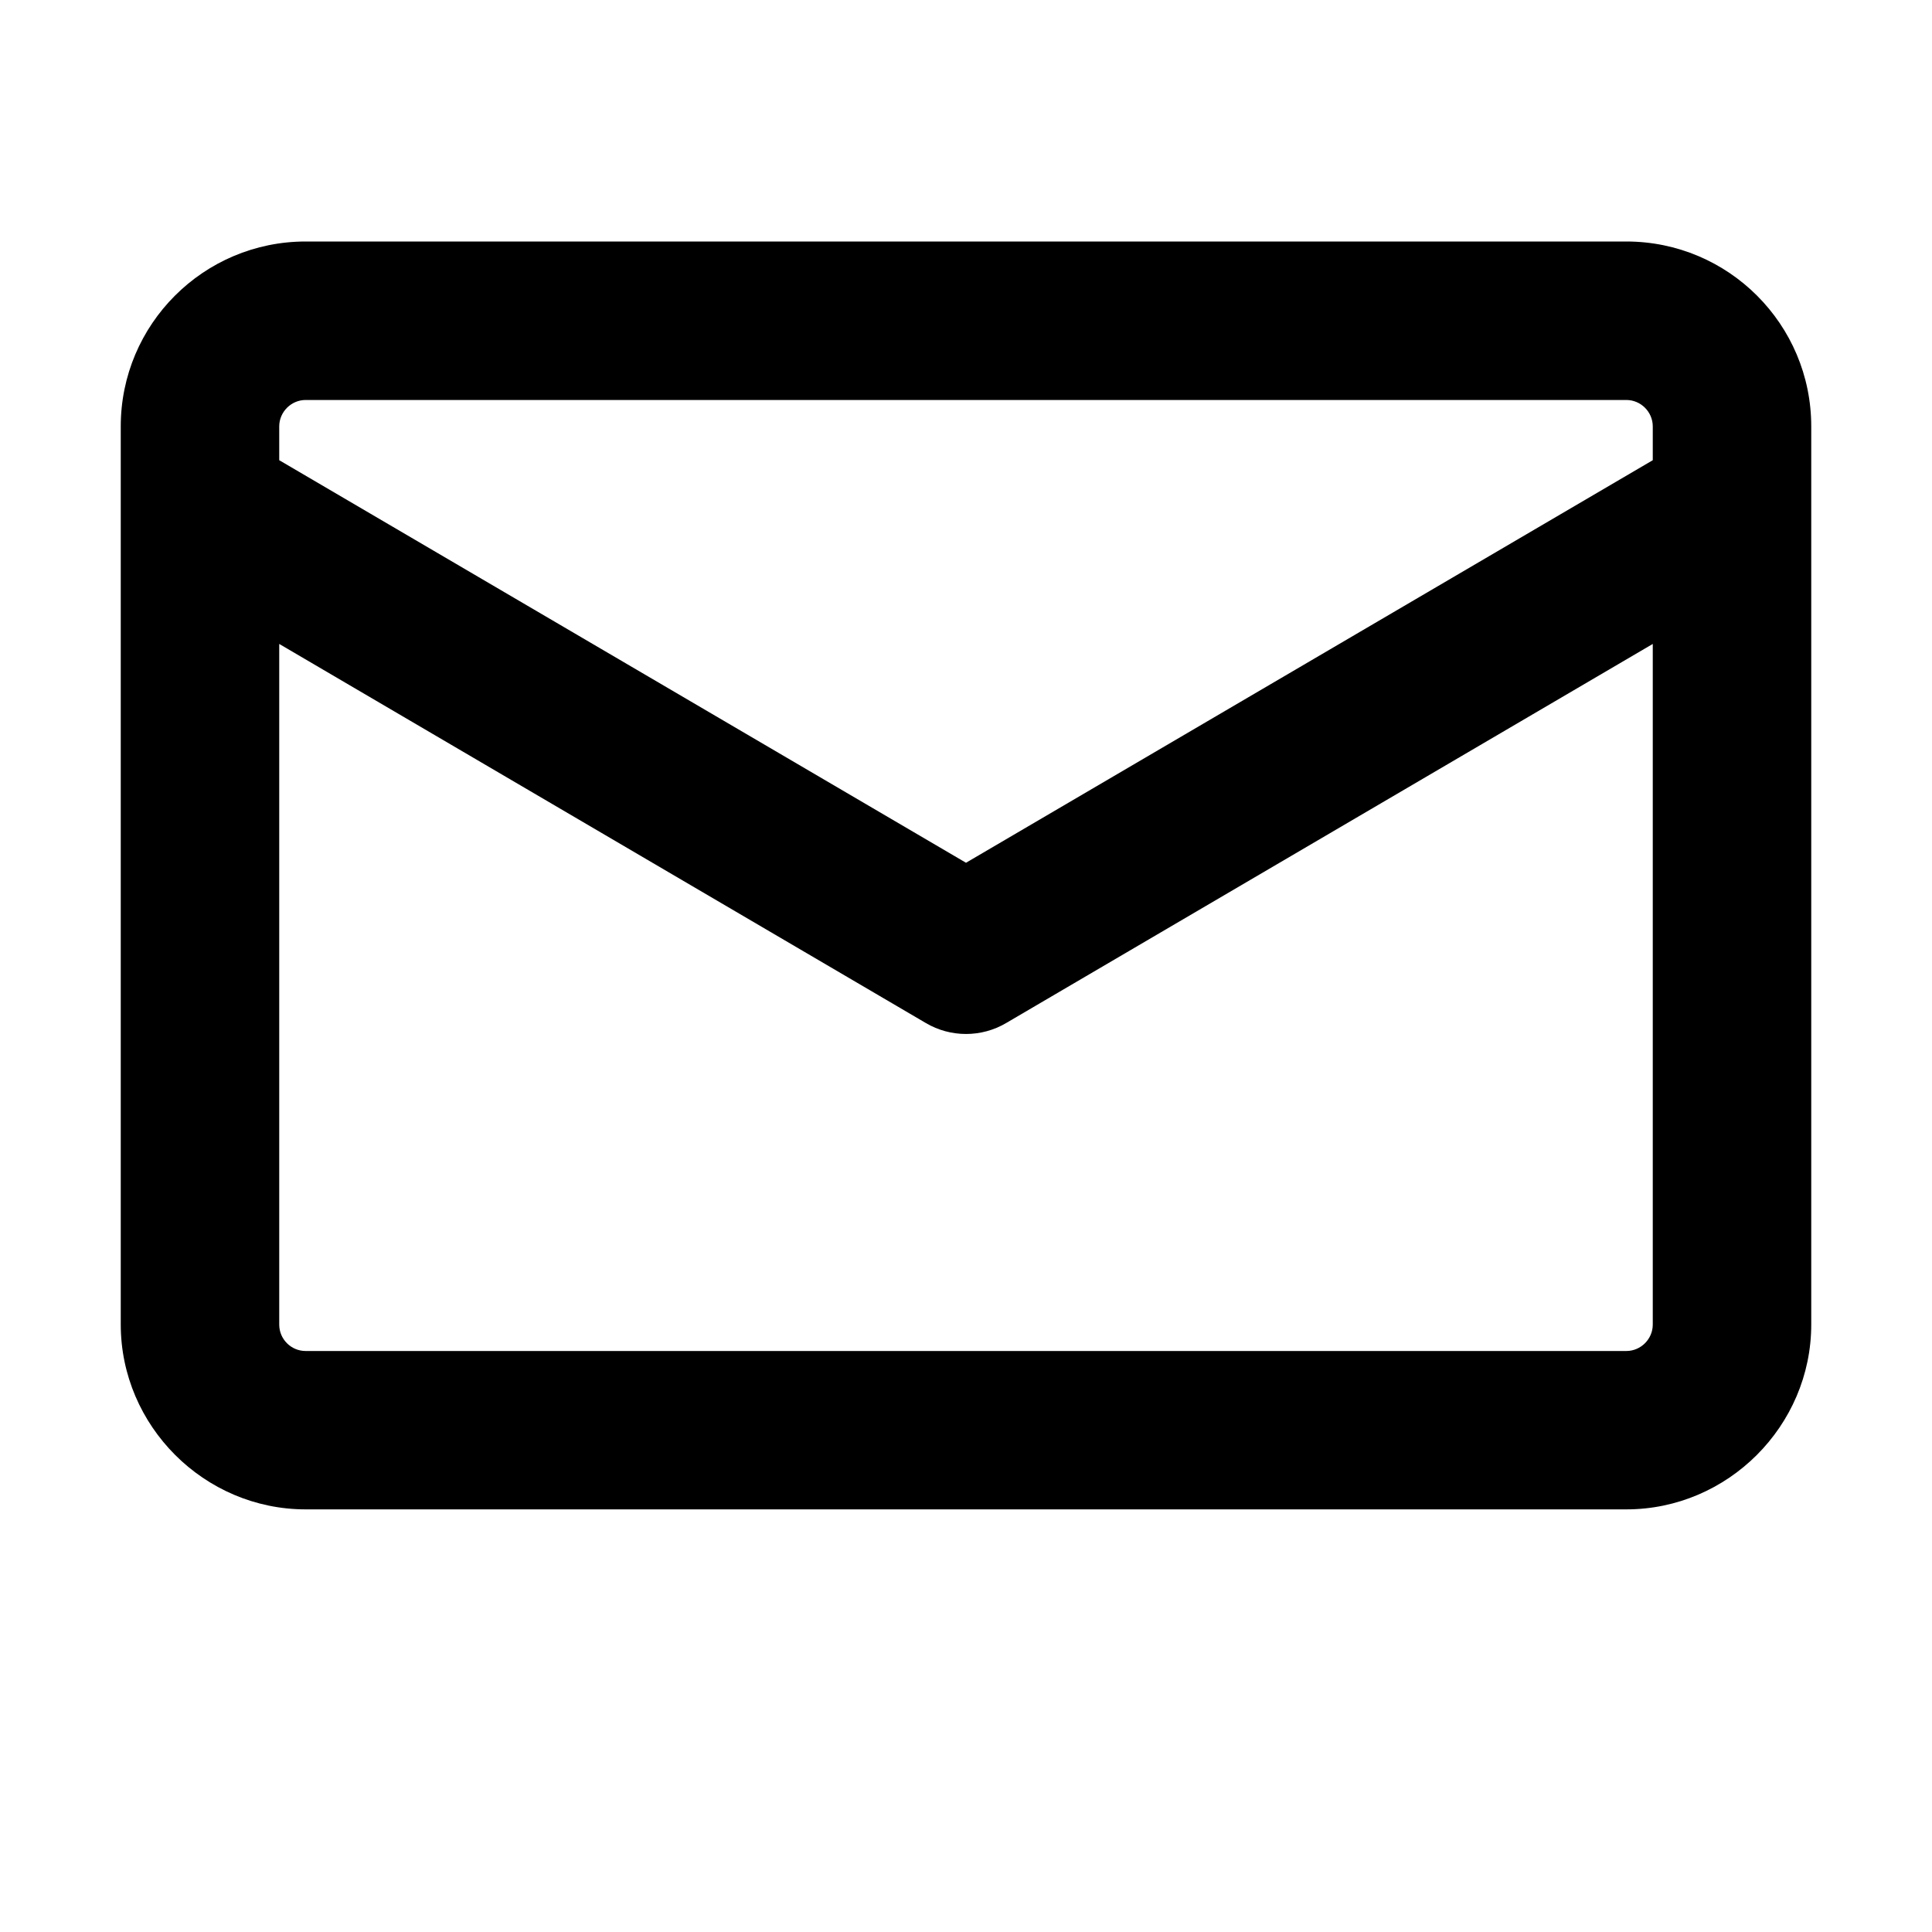
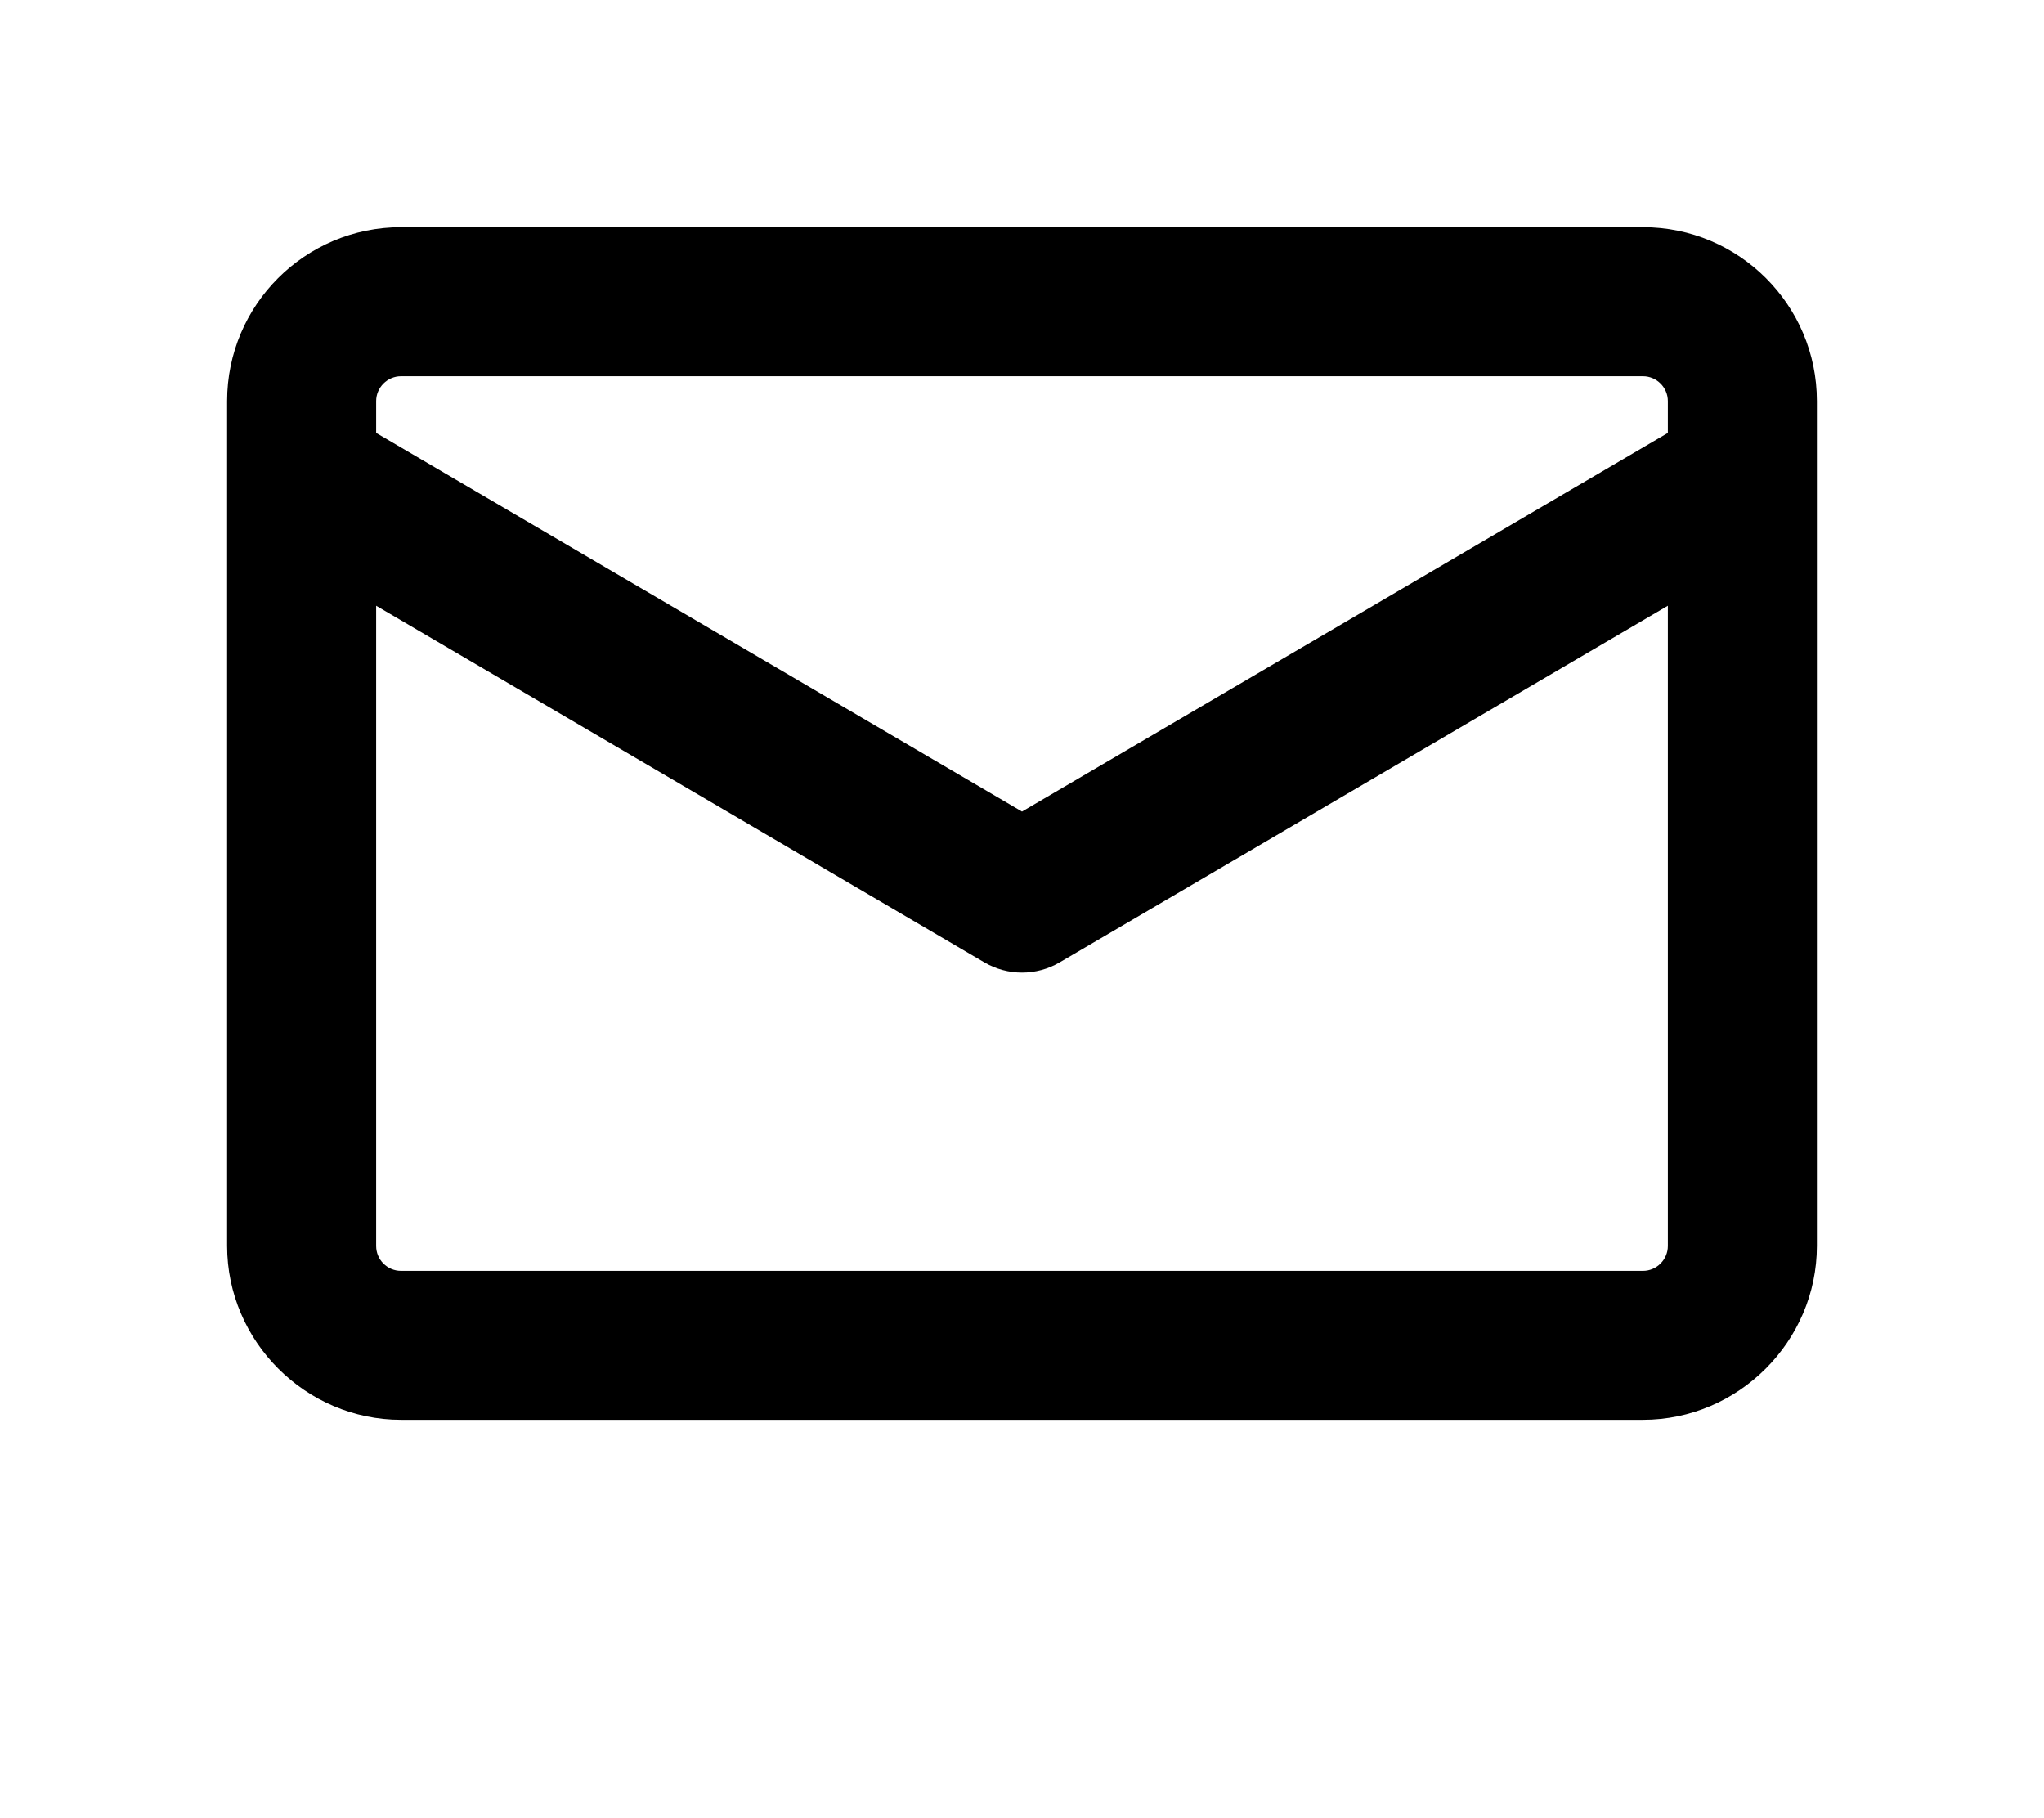
- <svg xmlns="http://www.w3.org/2000/svg" width="100%" height="100%" viewBox="0 0 16 16" version="1.1" xml:space="preserve" style="fill-rule:evenodd;clip-rule:evenodd;stroke-linejoin:round;stroke-miterlimit:2;">
+ <svg xmlns="http://www.w3.org/2000/svg" width="18" height="16" viewBox="0 0 16 16" version="1.1" xml:space="preserve" style="fill-rule:evenodd;clip-rule:evenodd;stroke-linejoin:round;stroke-miterlimit:2;">
  <defs>
    <style>
        .i-color {
          fill: #000;
          fill-rule: evenodd;
        }
      </style>
  </defs>
  <g transform="matrix(0.875,0,0,0.875,1,0.25)">
    <path id="file_type_email.svg" class="i-color" d="M1.75,2L14.25,2C15.216,2 16,2.784 16,3.75L16,12.25C16,13.21 15.21,14 14.25,14L1.75,14C0.79,14 0,13.21 0,12.25L0,3.75C0,2.784 0.784,2 1.75,2ZM1.5,12.251C1.5,12.389 1.612,12.501 1.75,12.501L14.25,12.501C14.387,12.501 14.5,12.388 14.5,12.251L14.5,5.809L8.38,9.397C8.146,9.535 7.854,9.535 7.62,9.397L1.5,5.809L1.5,12.251ZM14.5,4.07L14.5,3.75C14.5,3.613 14.387,3.5 14.25,3.5L1.75,3.5C1.613,3.5 1.5,3.613 1.5,3.75L1.5,4.07L8,7.88L14.5,4.07Z" style="fill-rule:nonzero;" />
  </g>
</svg>
